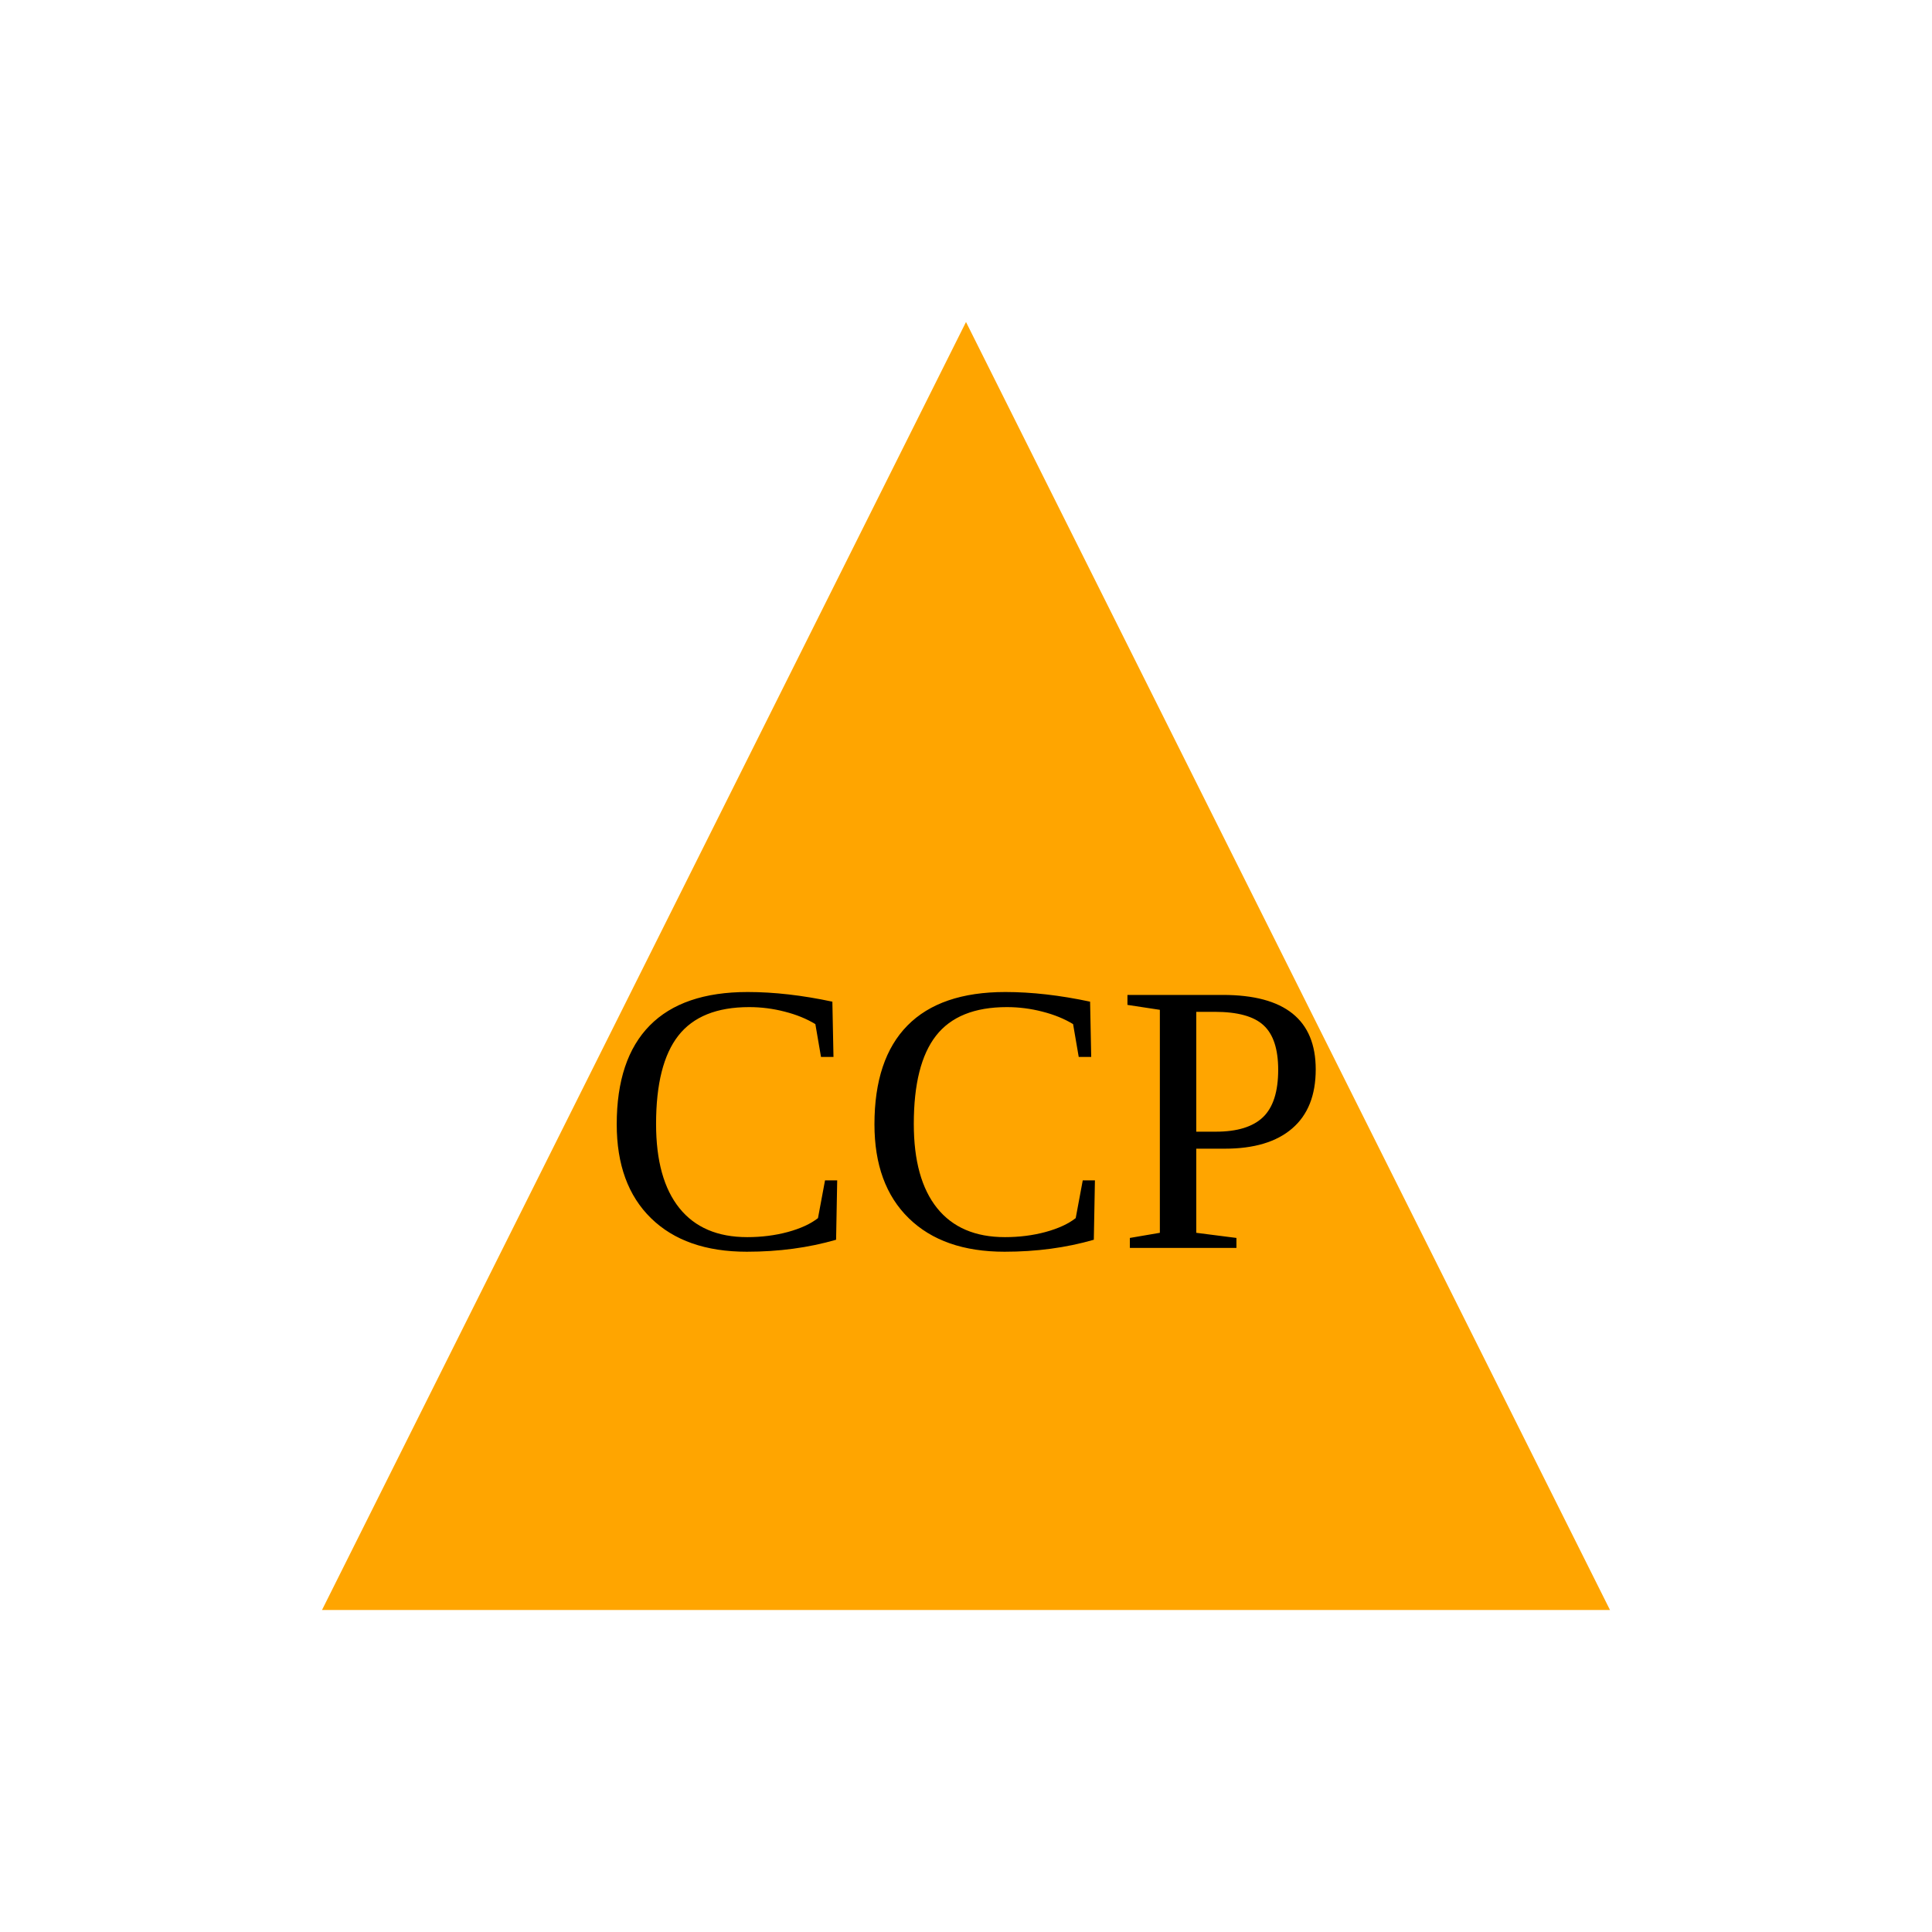
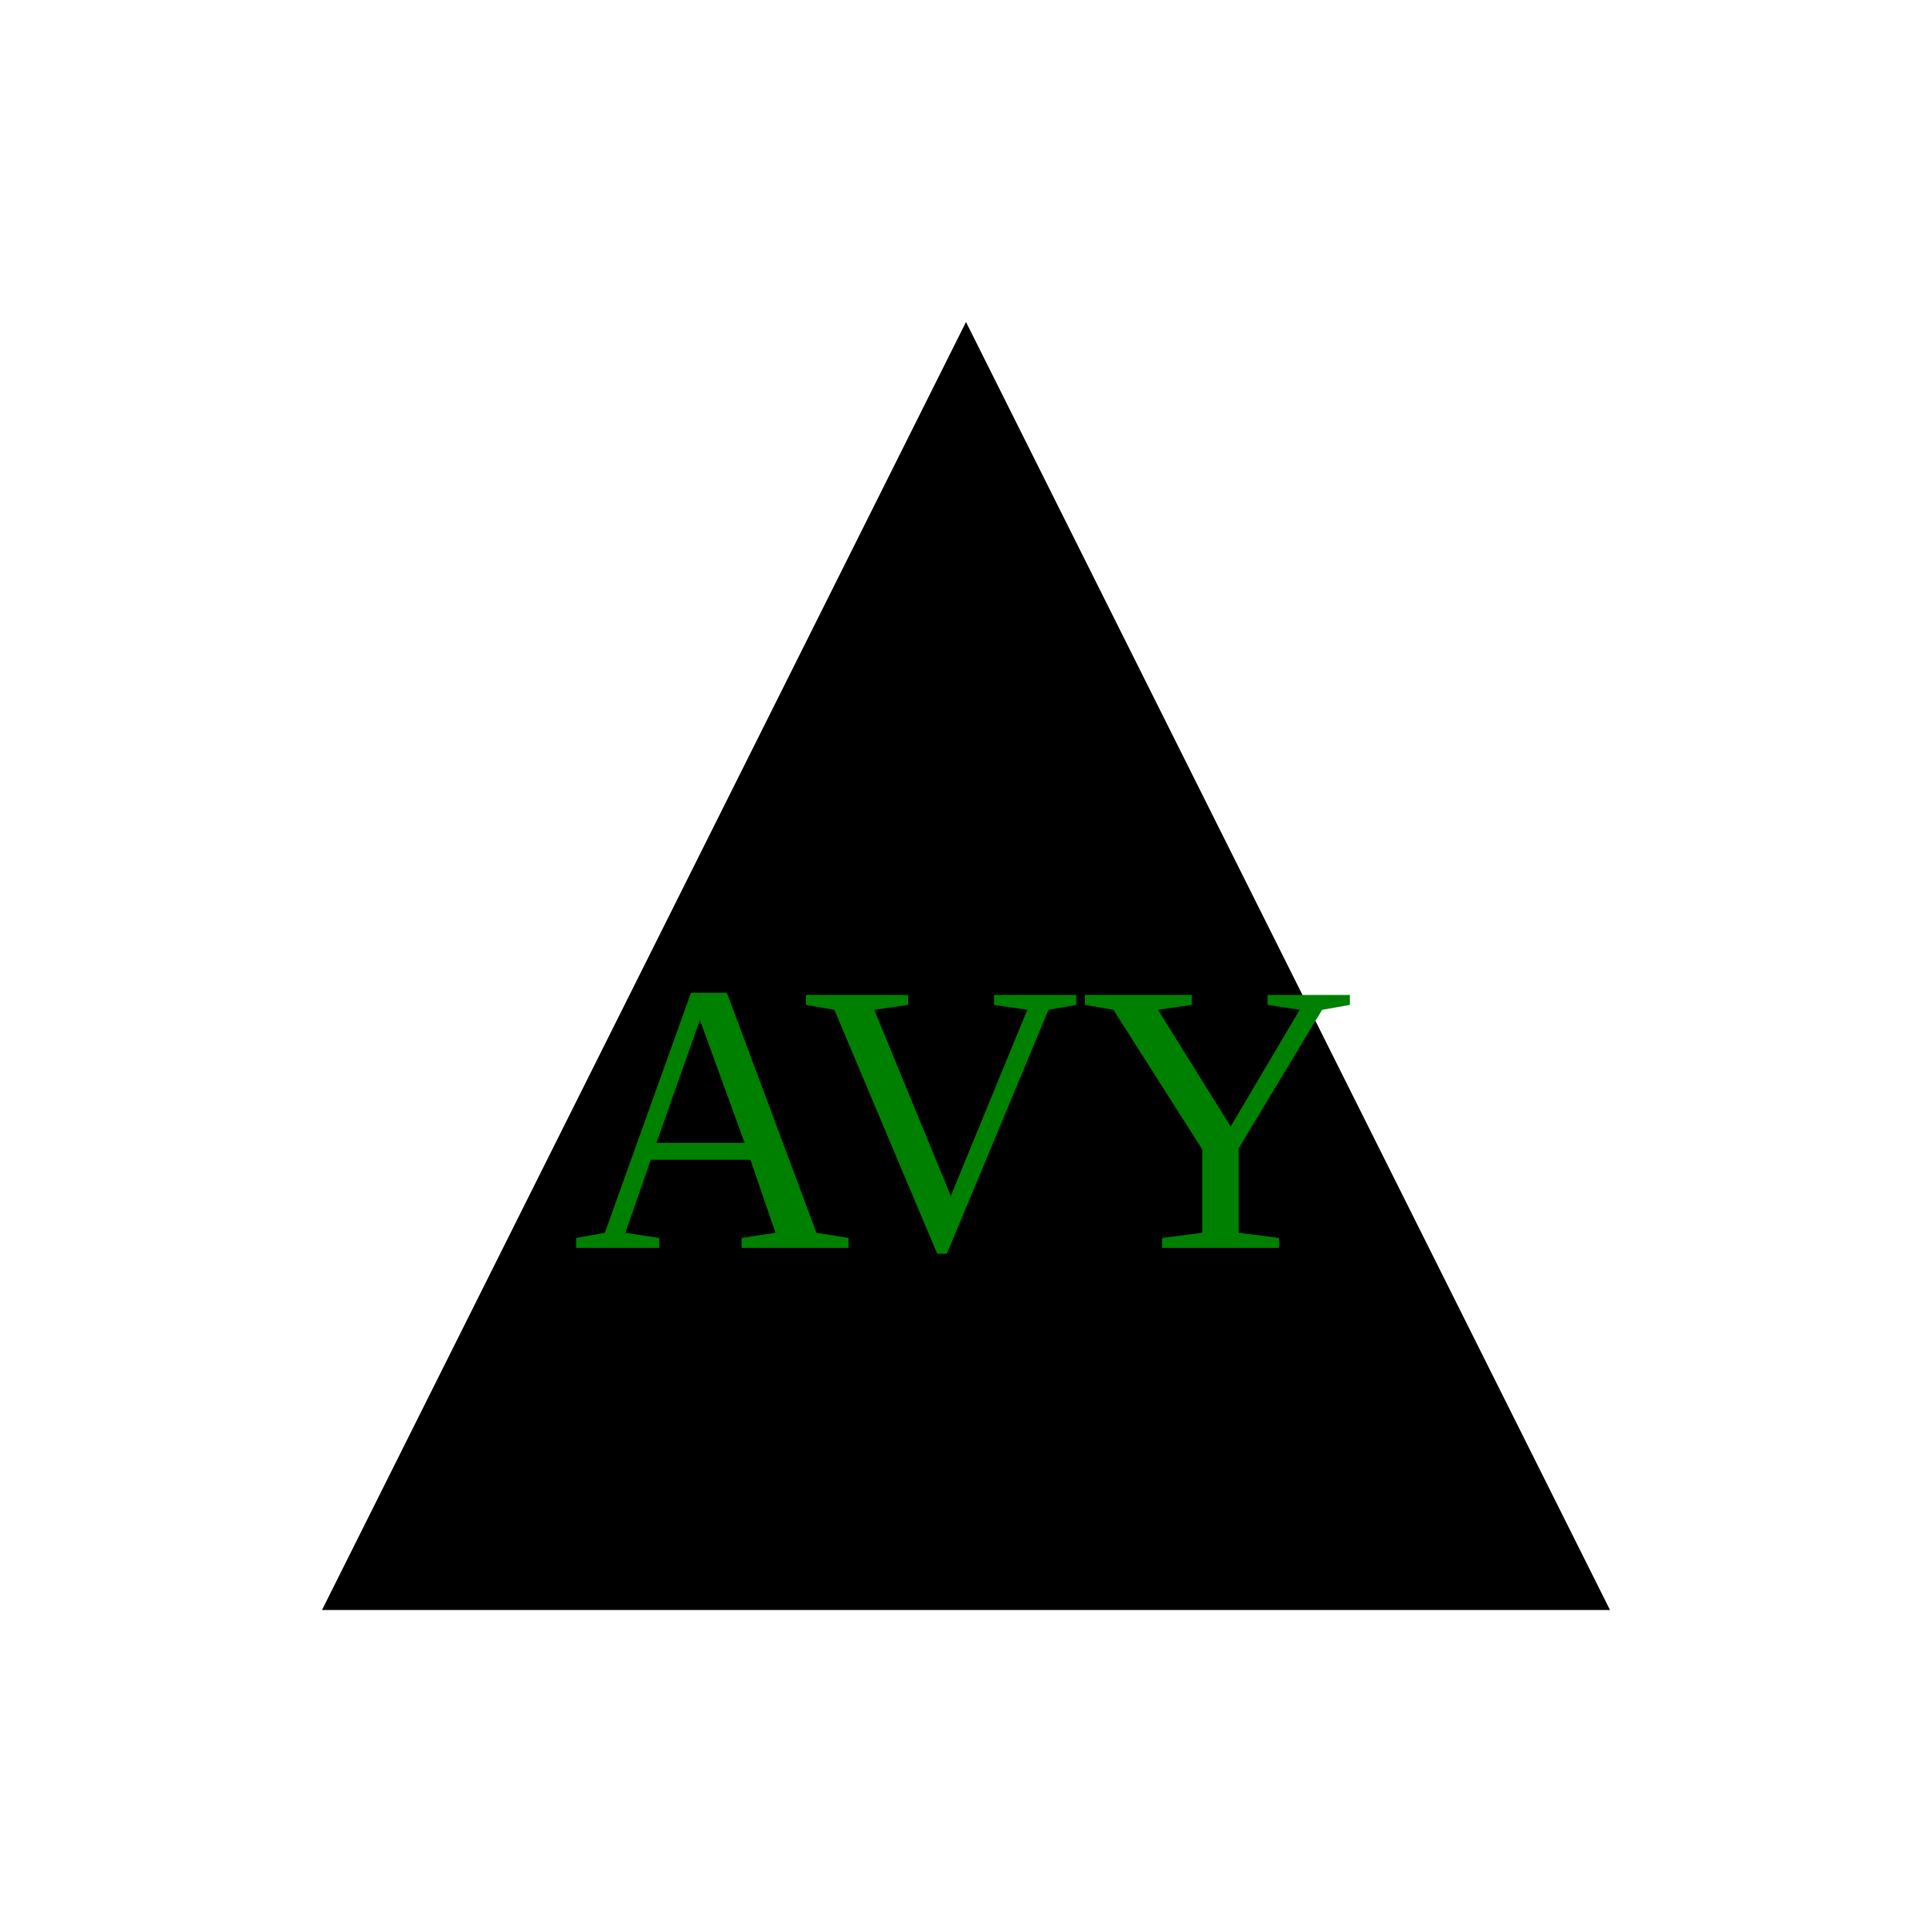
<svg version="1.1" width="300" height="300">
-   <polygon points="150,50 250,250 50,250" style="fill:Orange" />
-   <text x="150px" y="180px" font-size="60px" text-anchor="middle" dominant-baseline="middle" fill="Black">CCP</text>
+   <polygon points="150,50 250,250 50,250" style="fill:Black" />
+   <text x="150px" y="180px" font-size="60px" text-anchor="middle" dominant-baseline="middle" fill="Green">AVY</text>
</svg>
